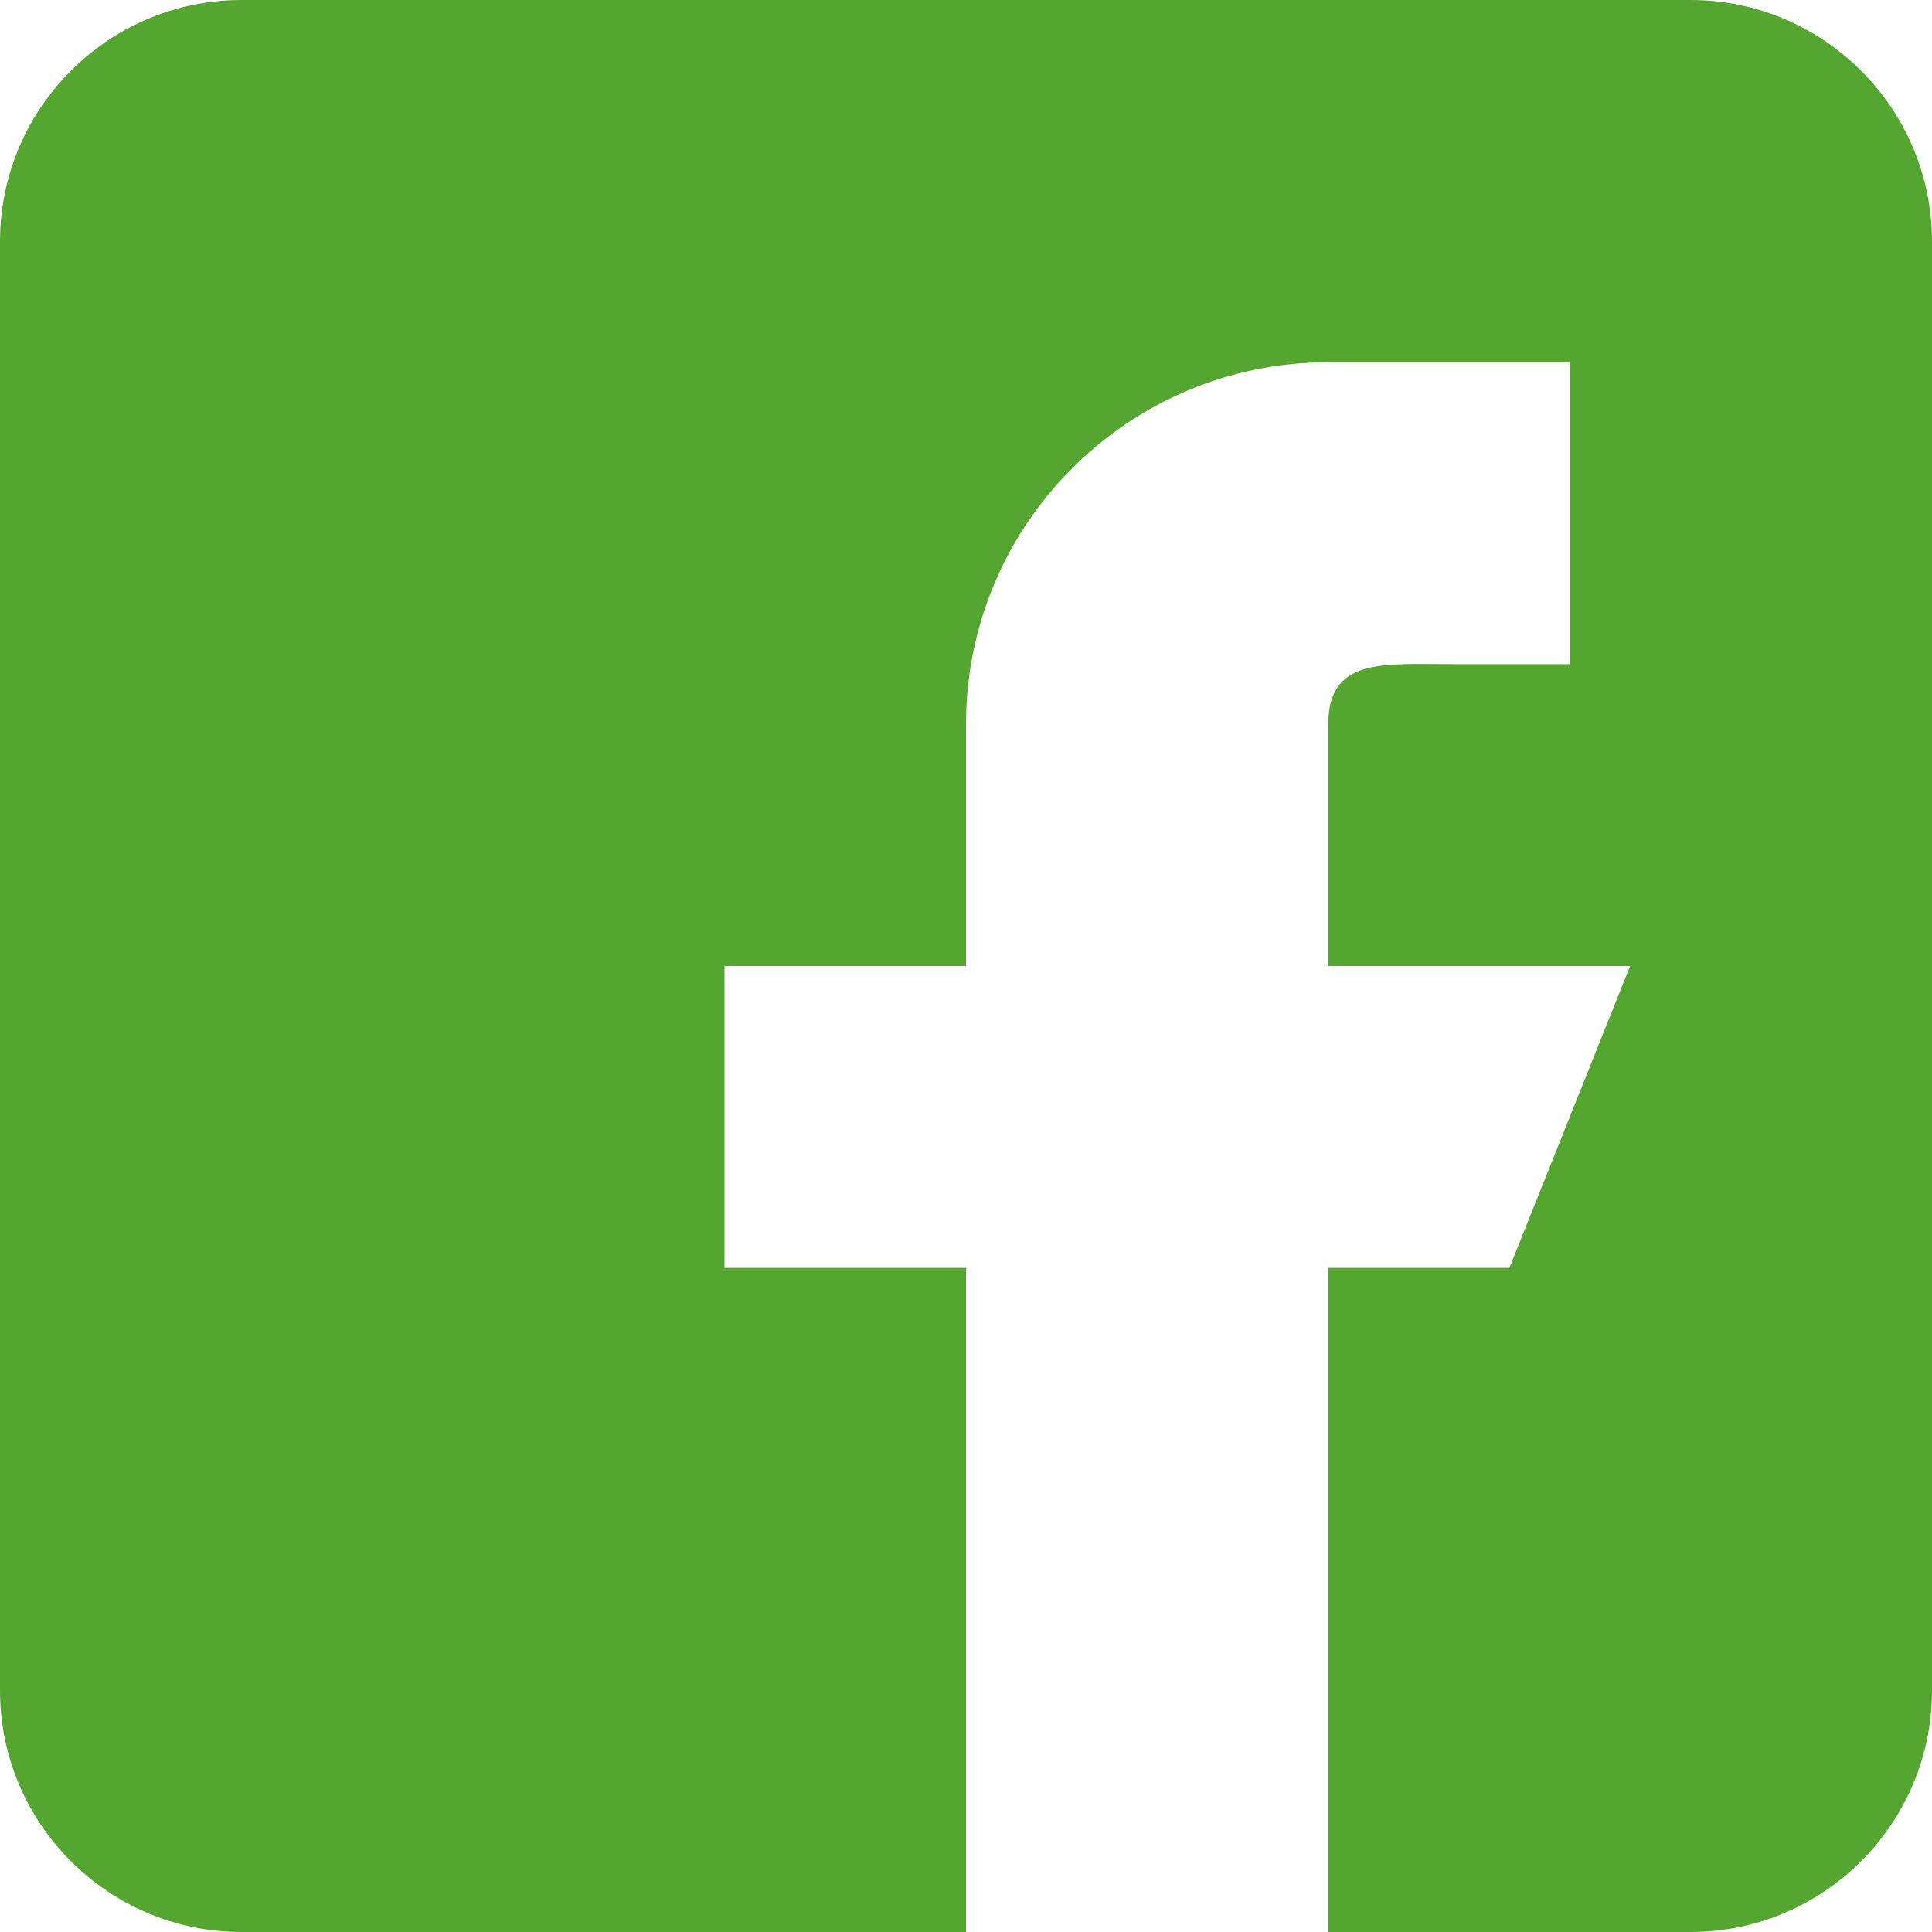
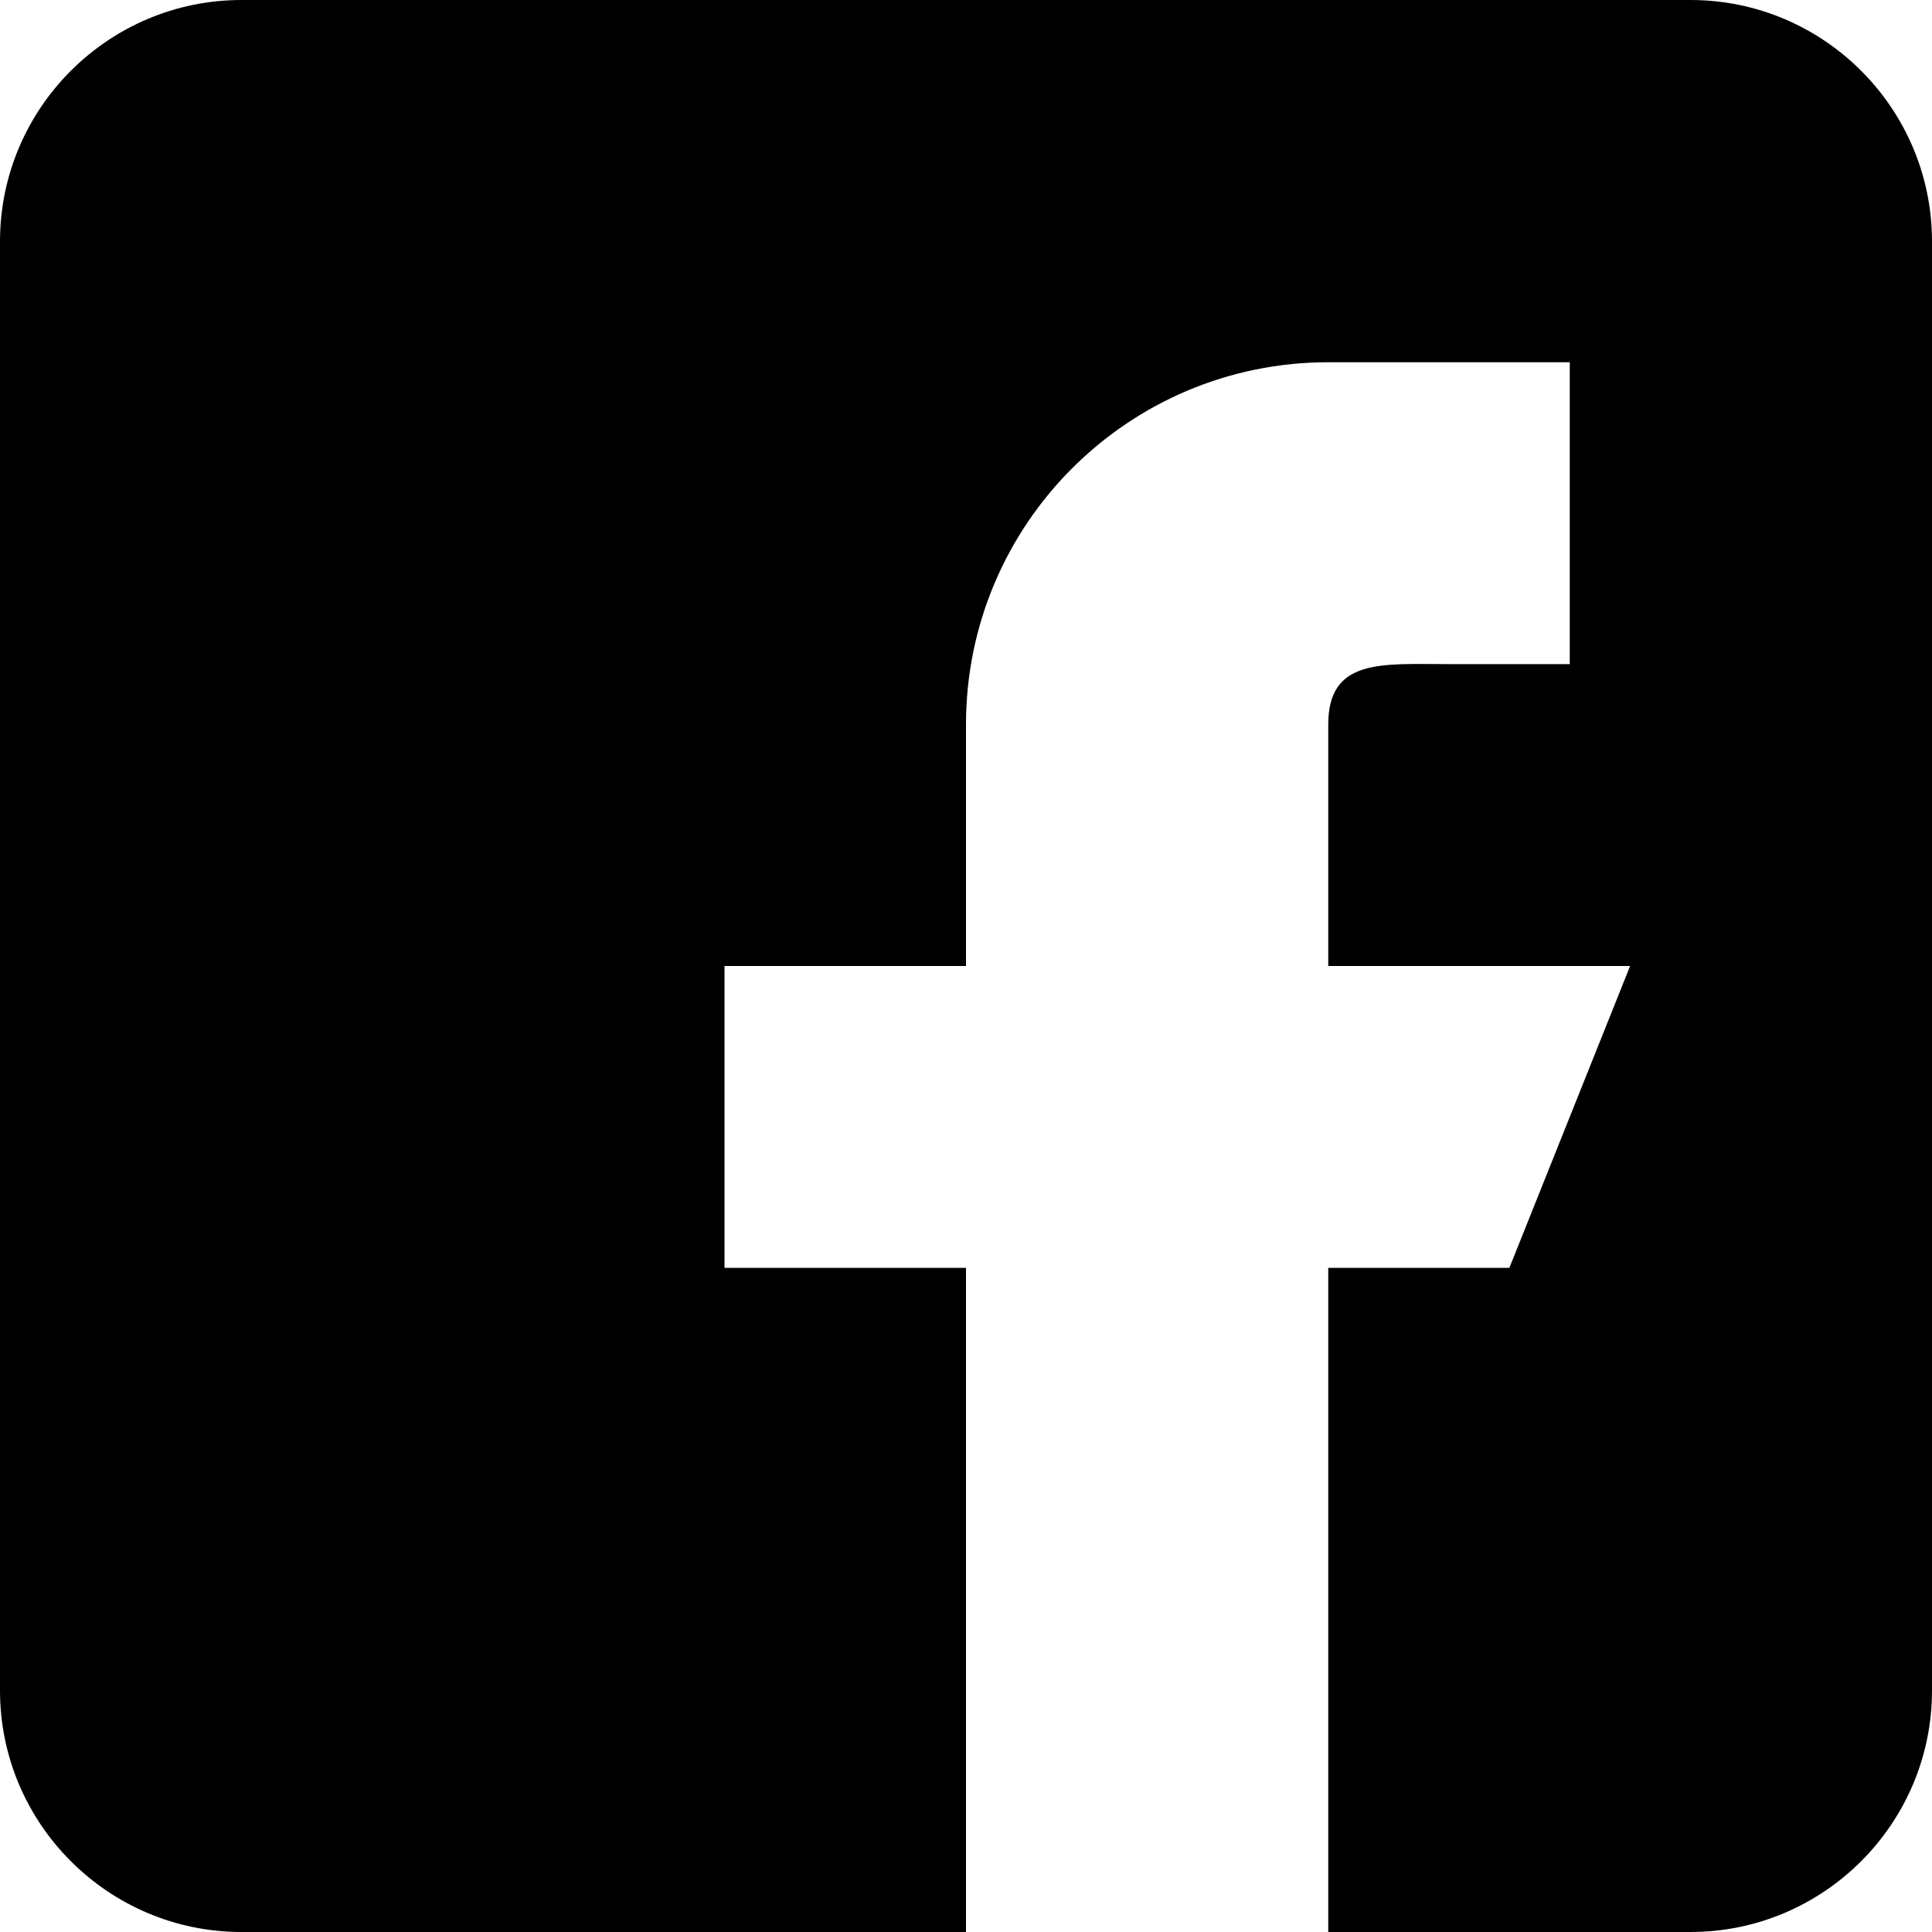
- <svg xmlns="http://www.w3.org/2000/svg" width="28" height="28" viewBox="0 0 28 28" fill="none">
-   <path d="M24.5 0H3.5C1.57 0 0 1.57 0 3.5V24.5C0 26.43 1.57 28 3.5 28H14V18.375H10.5V14H14V10.5C14 7.6 16.35 5.25 19.25 5.25H22.75V9.625H21C20.034 9.625 19.25 9.534 19.25 10.5V14H23.625L21.875 18.375H19.25V28H24.5C26.43 28 28 26.43 28 24.5V3.5C28 1.57 26.43 0 24.5 0Z" fill="#55A630" />
+ <svg xmlns="http://www.w3.org/2000/svg" width="28" height="28" viewBox="0 0 28 28">
+   <path d="M24.5 0H3.5C1.57 0 0 1.57 0 3.5V24.5C0 26.43 1.57 28 3.5 28H14V18.375H10.5V14H14V10.5C14 7.6 16.35 5.25 19.25 5.25H22.75V9.625H21C20.034 9.625 19.25 9.534 19.25 10.5V14H23.625L21.875 18.375H19.25V28H24.5C26.43 28 28 26.43 28 24.5V3.5C28 1.57 26.43 0 24.5 0Z" />
</svg>
